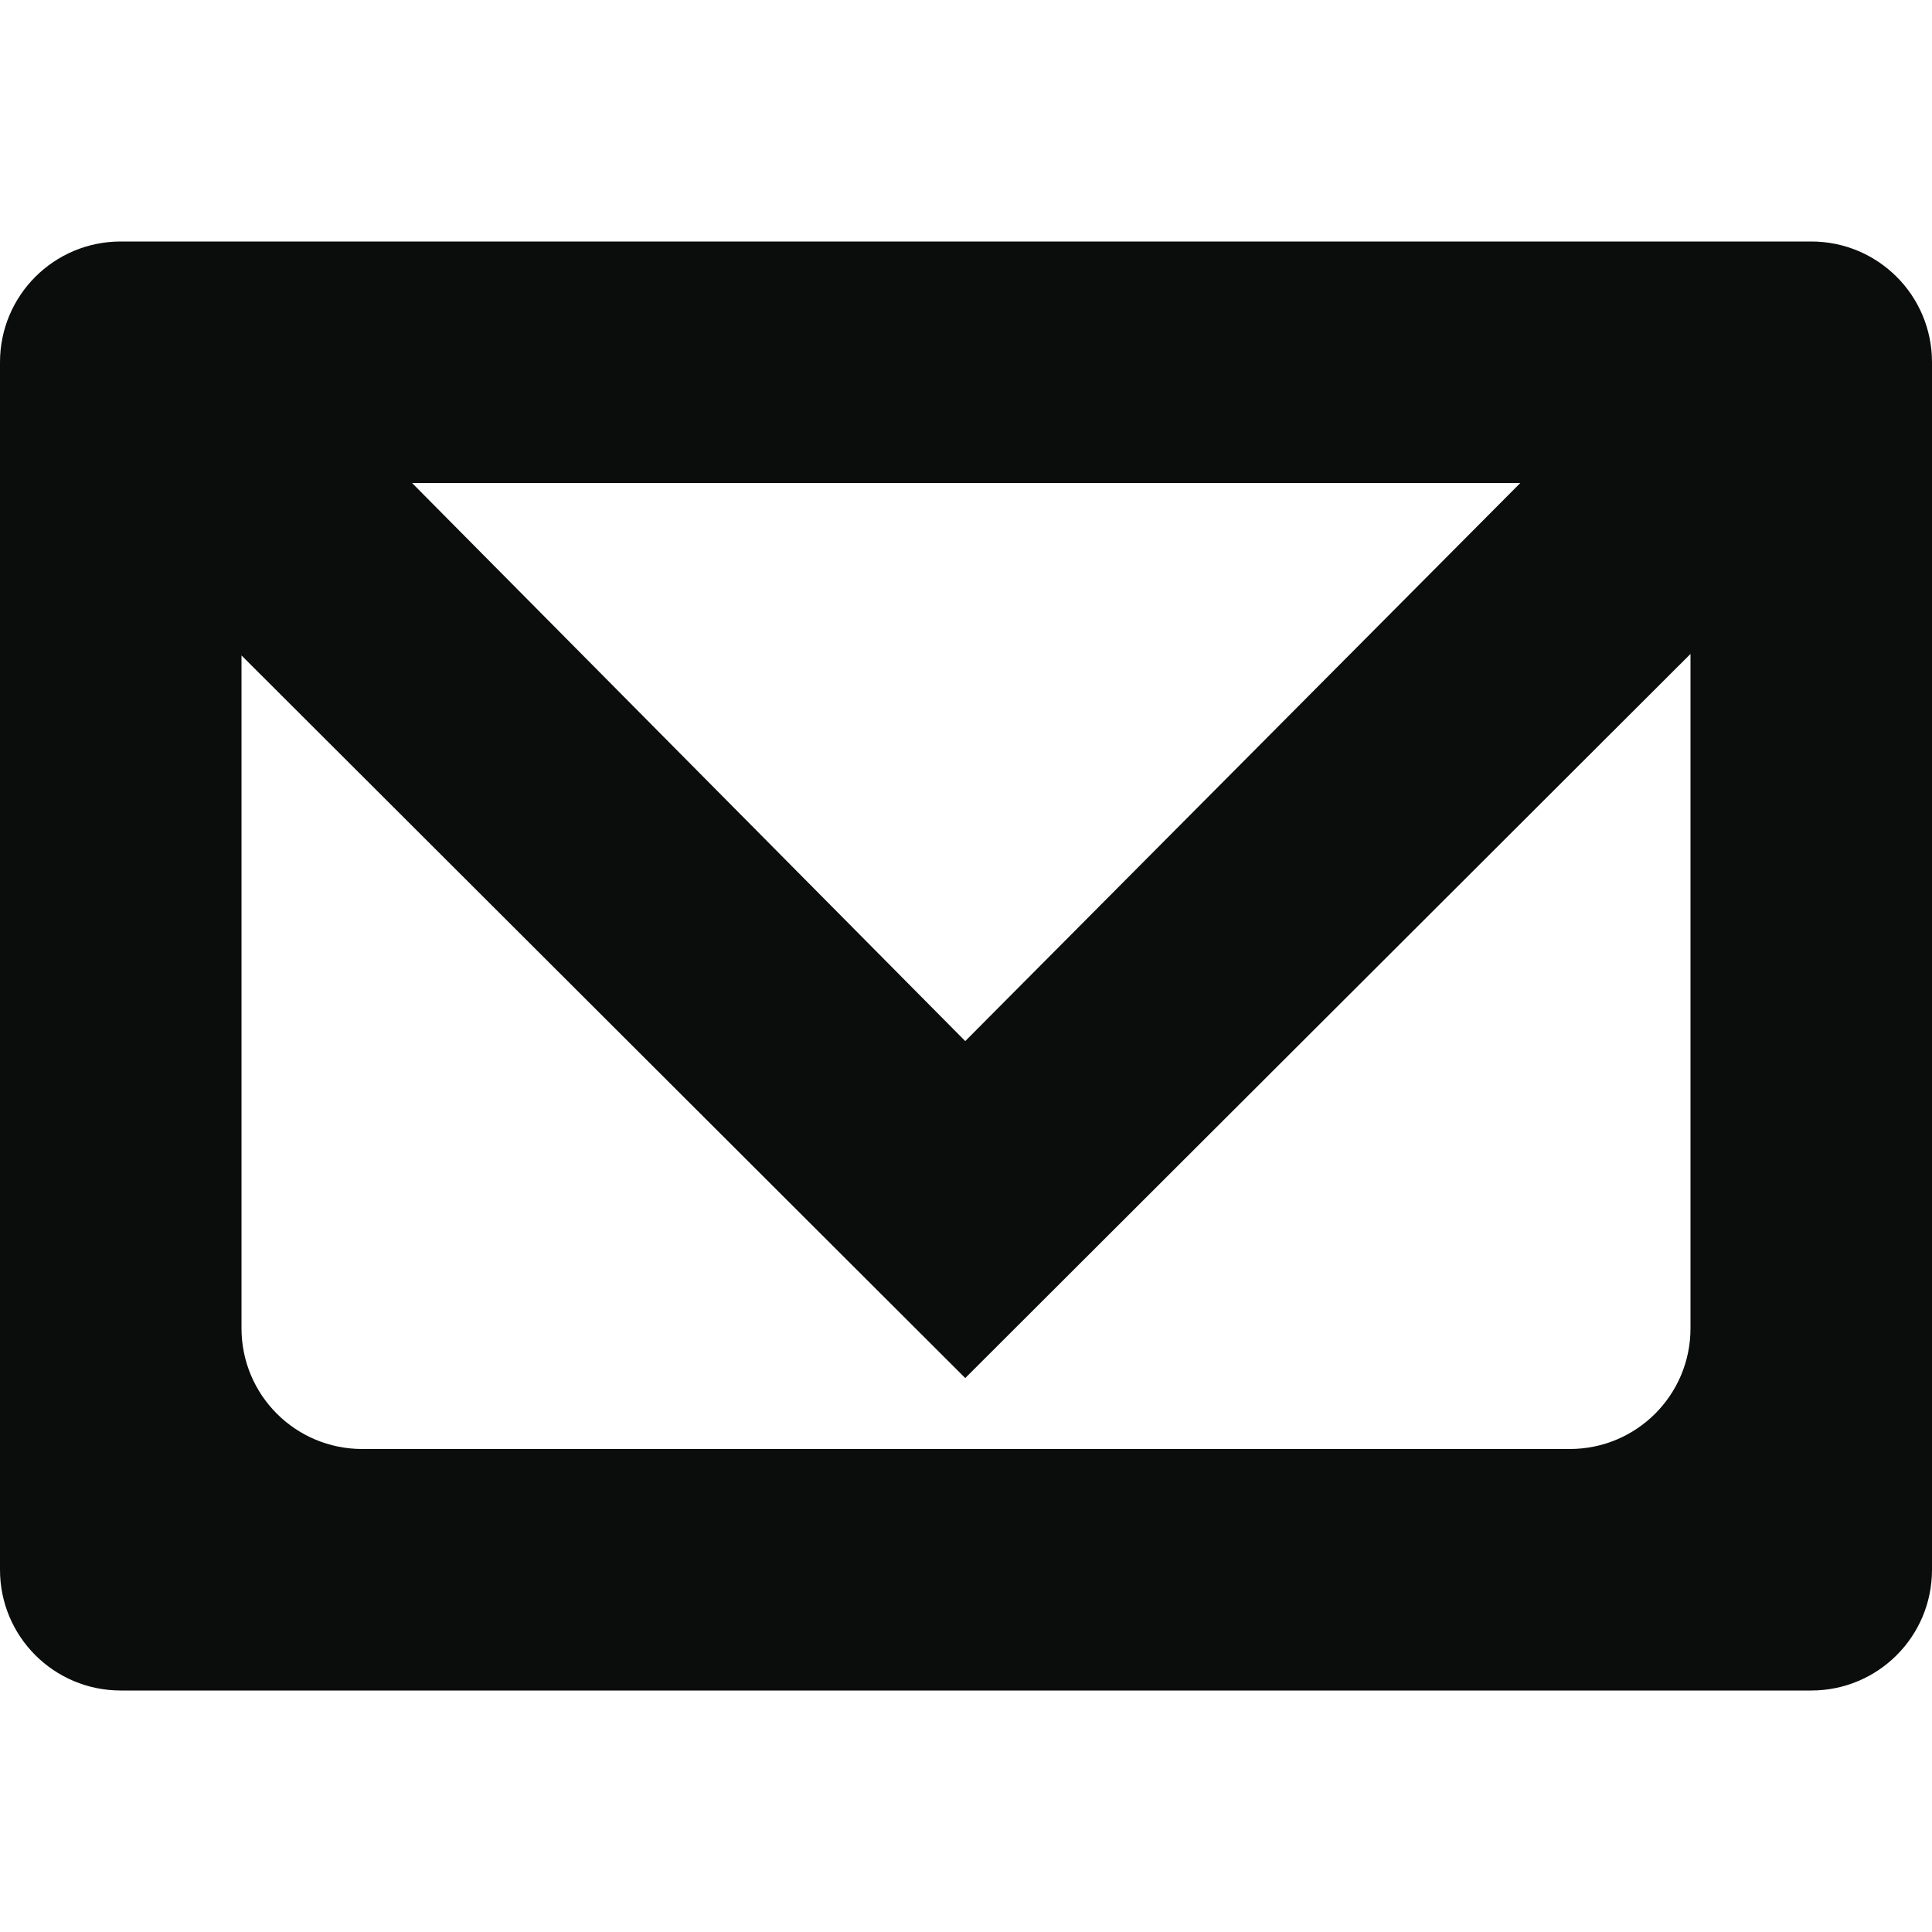
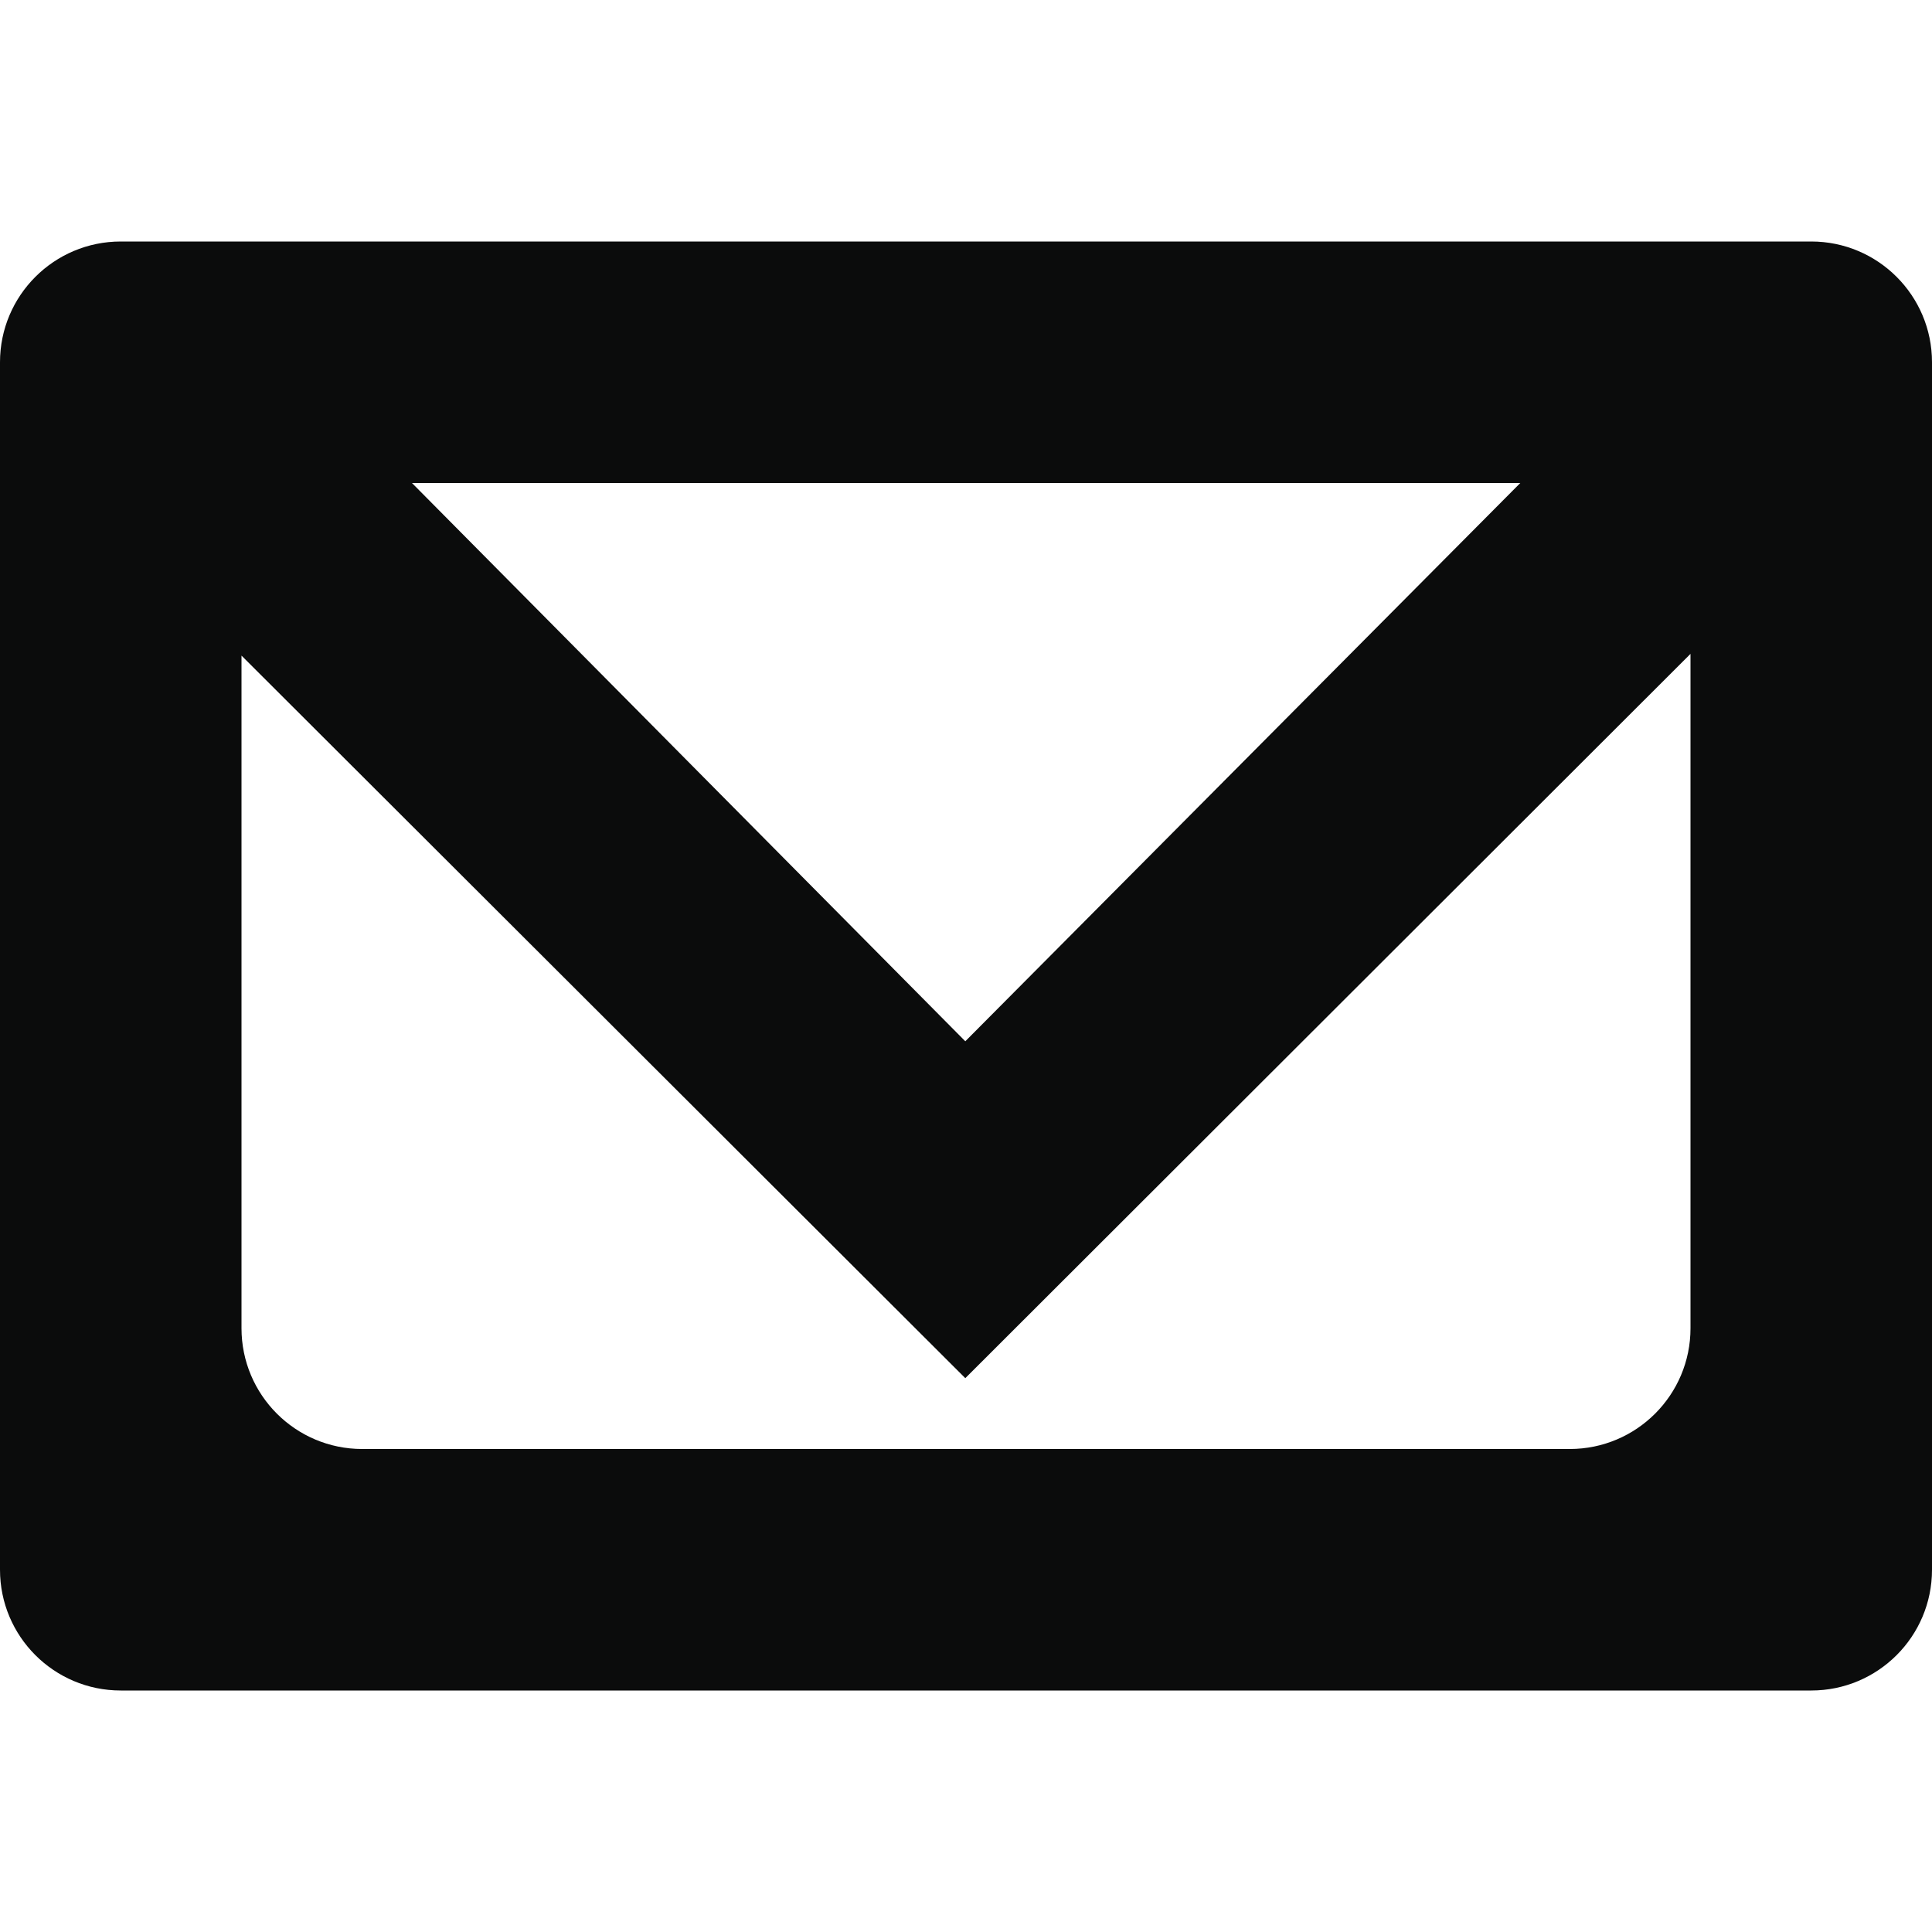
- <svg xmlns="http://www.w3.org/2000/svg" version="1.1" id="Layer_1" x="0px" y="0px" viewBox="0 0 512 512" enable-background="new 0 0 512 512" xml:space="preserve">
-   <path fill="#0B0C0C" d="M480,64H32C14.3,64,0,78.3,0,96v320c0,17.7,14.3,32,32,32h448c17.7,0,32-14.3,32-32V96  C512,78.3,497.7,64,480,64z M402.9,128L255.8,275.9L109.2,128H402.9z M448,352c0,17.7-14.3,32-32,32H96c-17.7,0-32-14.3-32-32V173.7  l191.8,191.5L448,173.3V352z" />
+ <svg xmlns="http://www.w3.org/2000/svg" width="512px" height="512px" viewBox="0 0 512 512" version="1.1">
+   <defs />
+   <g id="Page-1" stroke="none" stroke-width="1" fill="none" fill-rule="evenodd">
+     <g id="email" fill="#0B0C0C">
+       <g id="Imported-EPS" transform="translate(0, 64)">
+         <path d="M479.996,0 L32.004,0 C14.329,0 0,14.323 0,31.997 L0,352.003 C0,369.674 14.329,384 32.004,384 L479.996,384 C497.671,384 512,369.676 512,352.003 L512,31.997 C512,14.325 497.671,0 479.996,0 L479.996,0 Z M402.895,64 L255.815,211.949 L109.175,64 L402.895,64 L402.895,64 Z M448,287.998 C448,305.665 433.674,320 416.003,320 L95.997,320 C78.324,320 64,305.672 64,287.998 L64,109.742 L255.815,301.229 L448,109.283 L448,287.998 L448,287.998 Z" id="Page-1" />
+       </g>
+     </g>
+   </g>
</svg>
